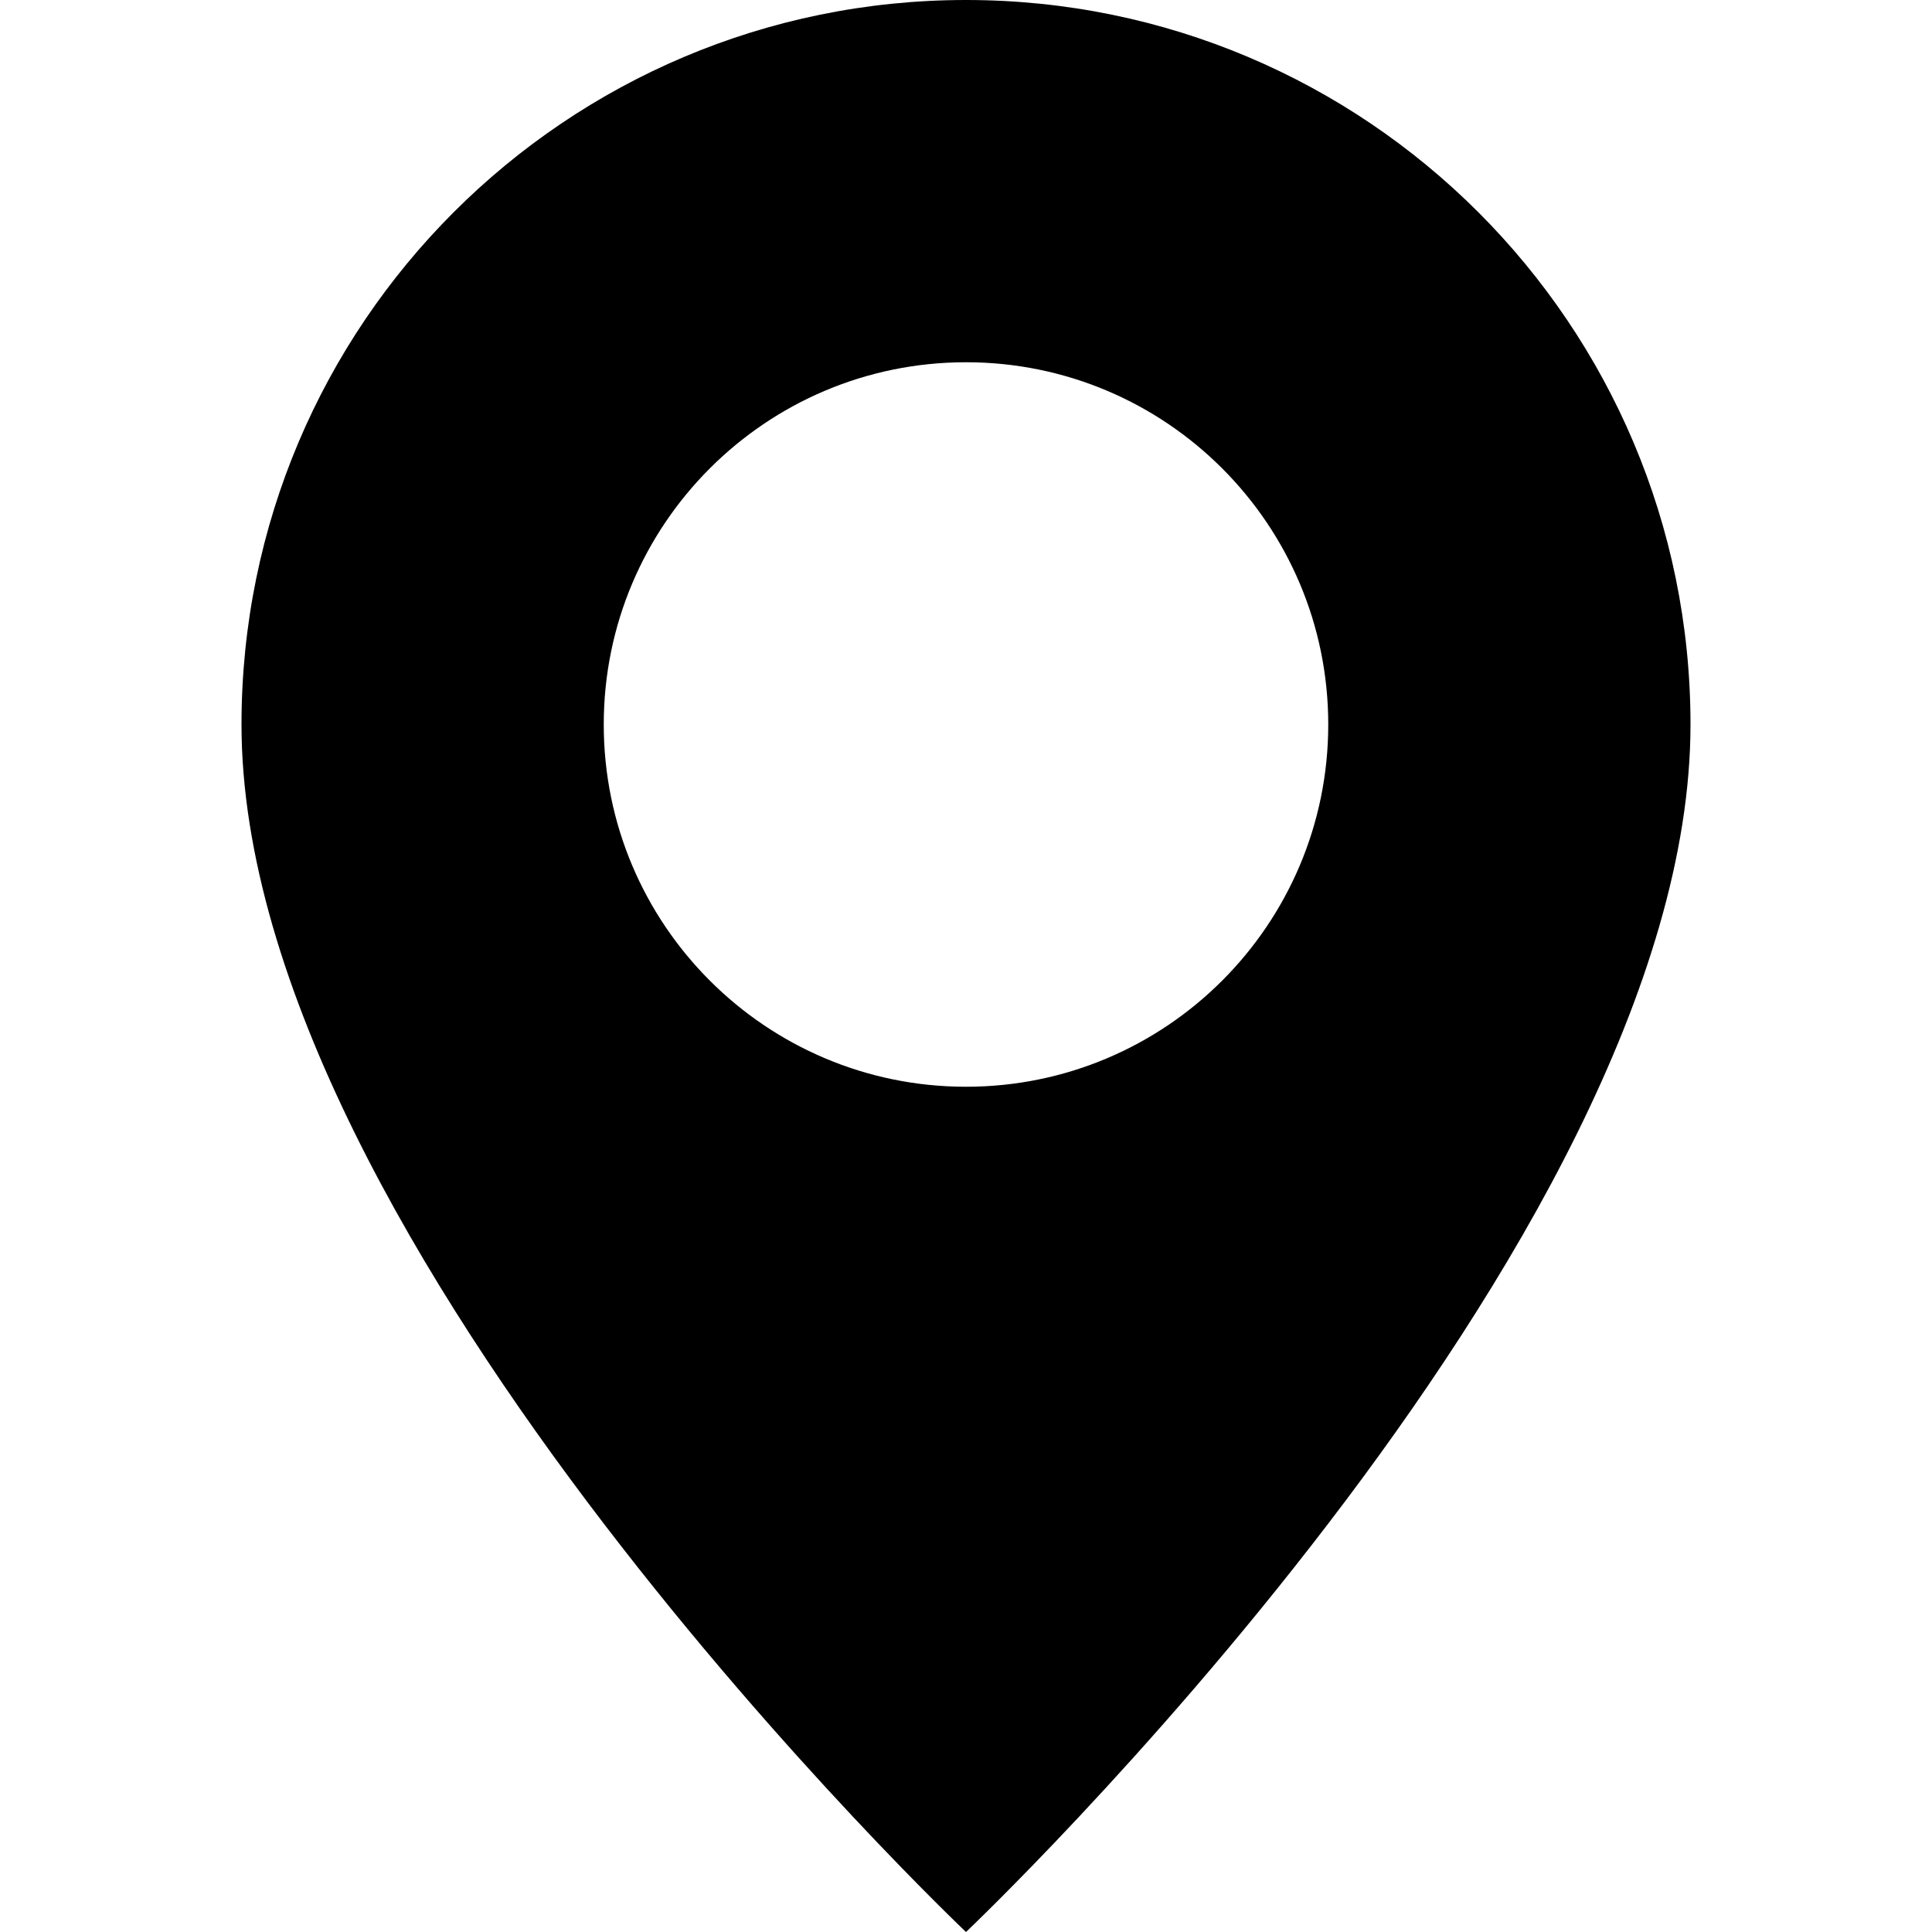
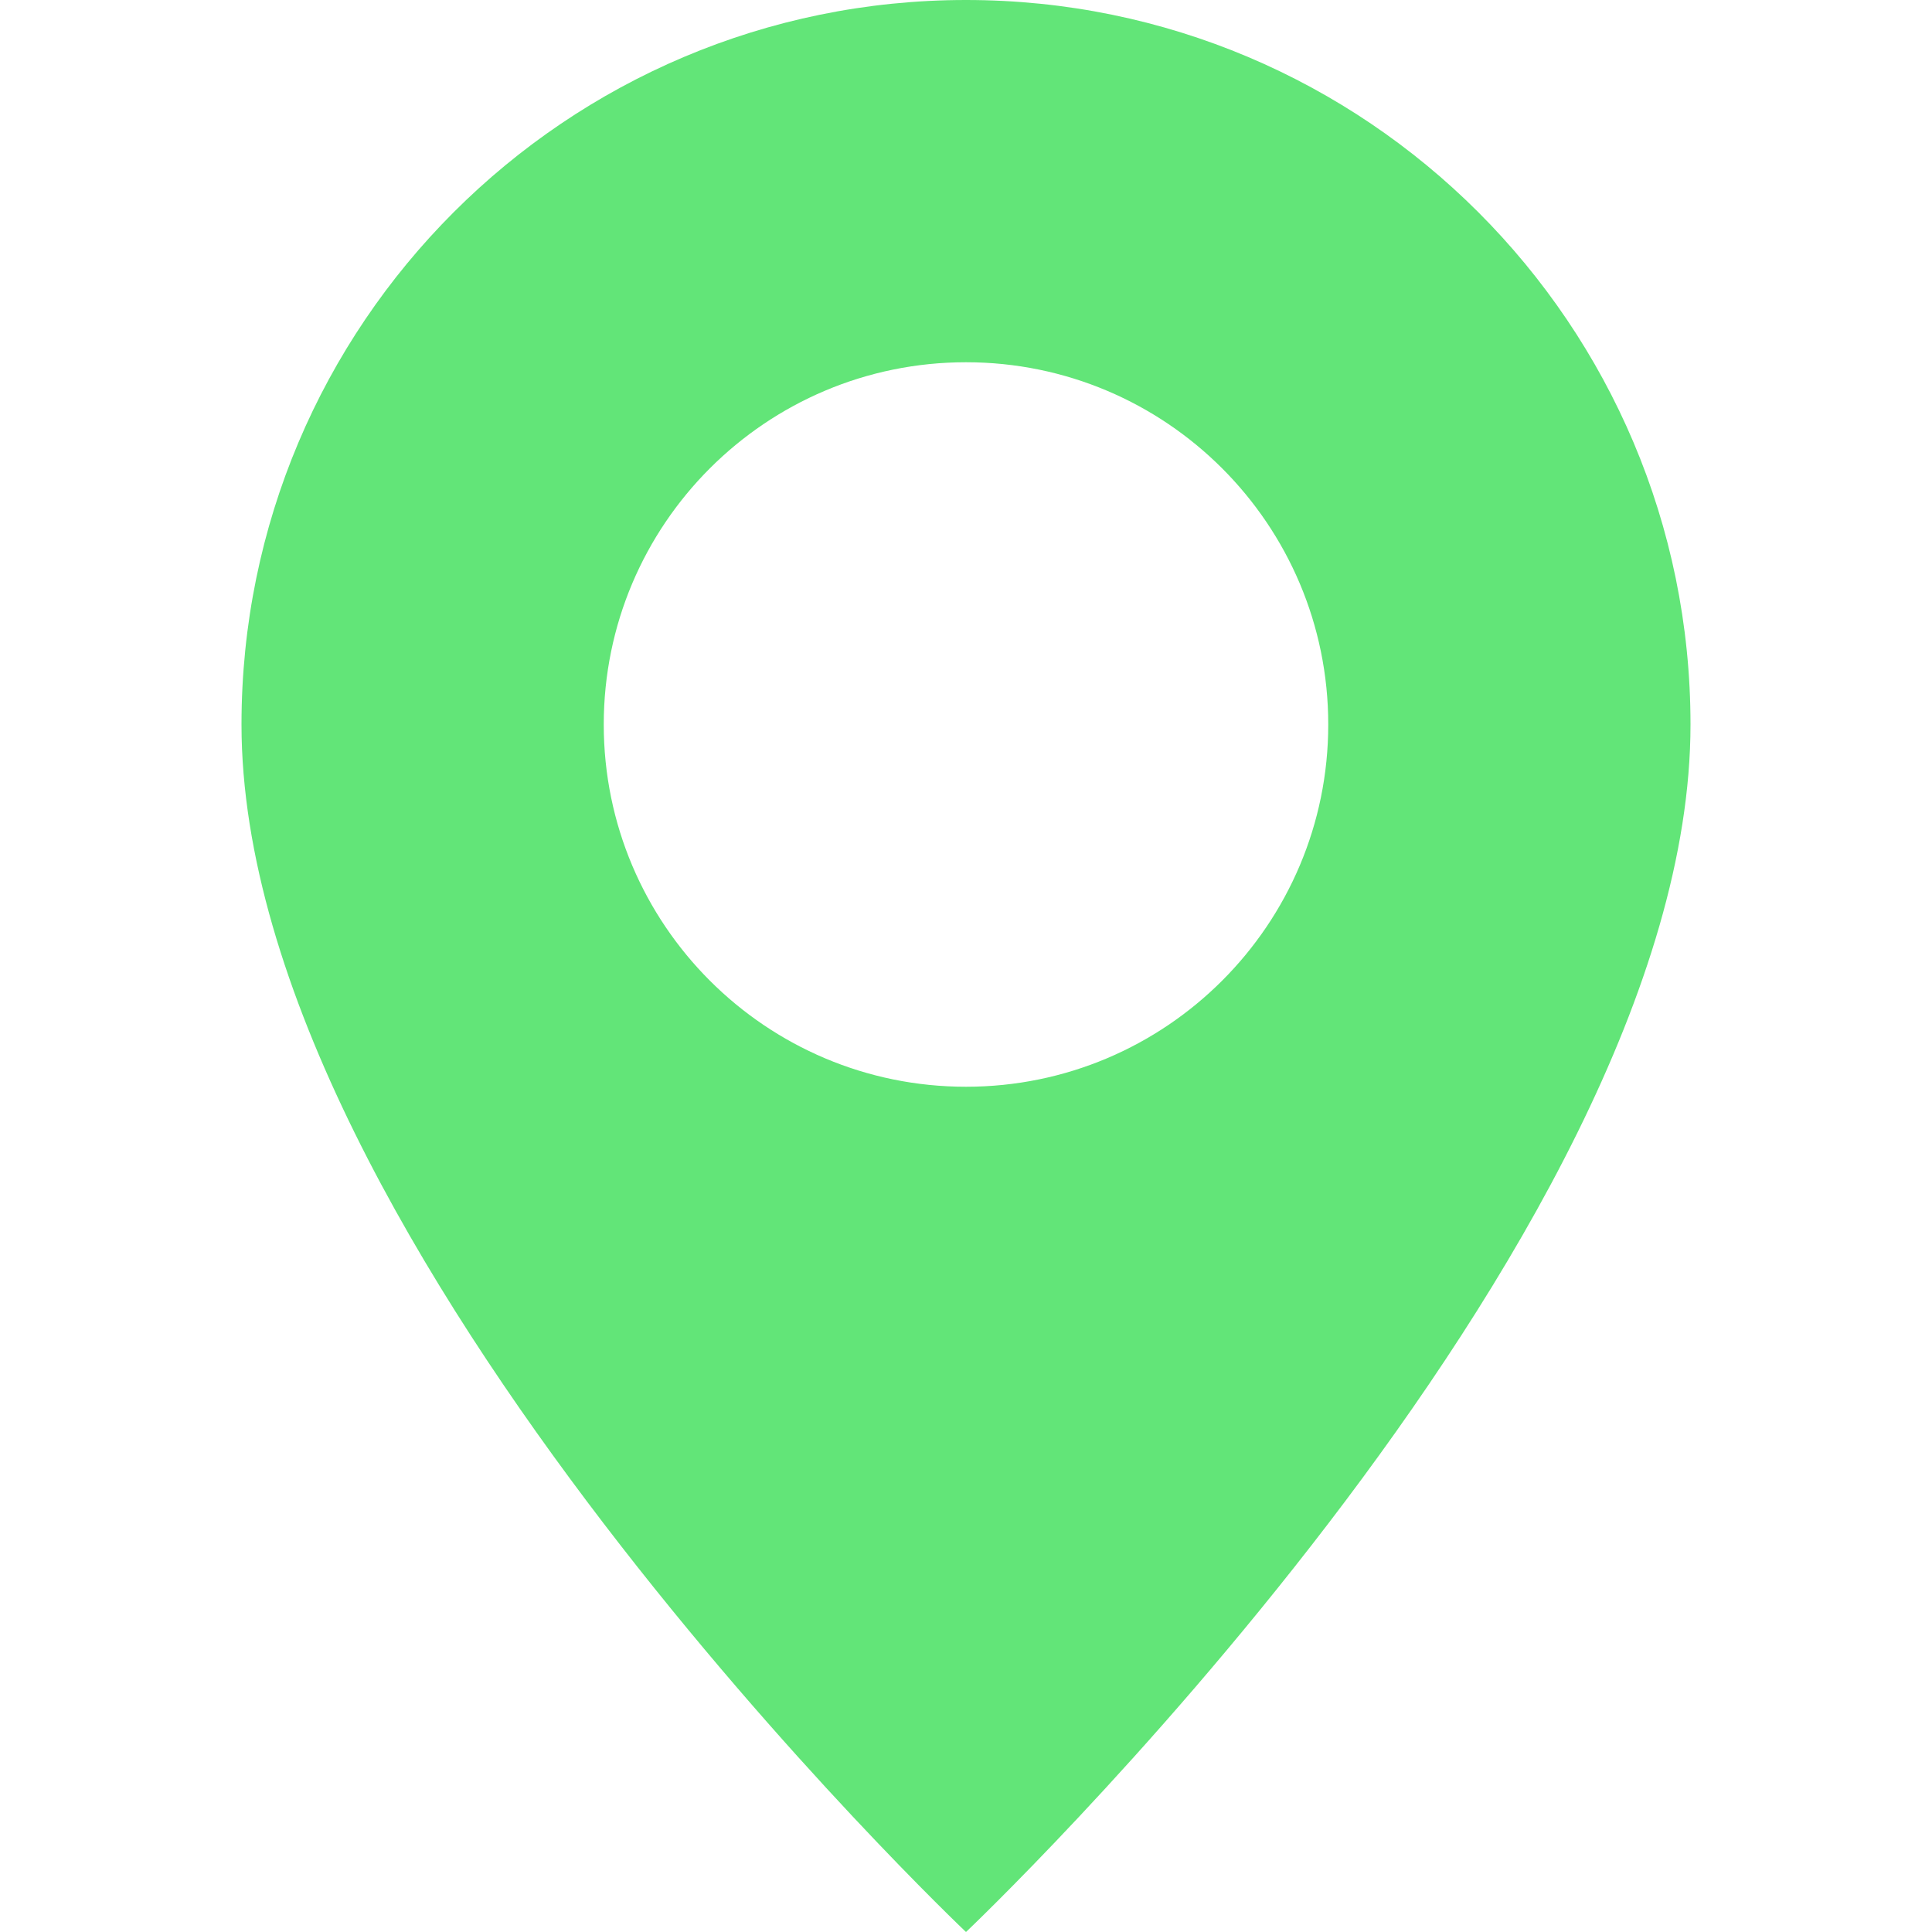
- <svg xmlns="http://www.w3.org/2000/svg" width="48" height="48" fill="currentColor" class="bi bi-geo-alt-fill" viewBox="0 0 16 16">
+ <svg xmlns="http://www.w3.org/2000/svg" width="48" height="48" style="color: #62E578;" fill="currentColor" class="bi bi-geo-alt-fill" viewBox="0 0 16 16">
  <path d="M8 16s6-5.686 6-10A6 6 0 0 0 2 6c0 4.314 6 10 6 10zm0-7a3 3 0 1 1 0-6 3 3 0 0 1 0 6z" />
</svg>
